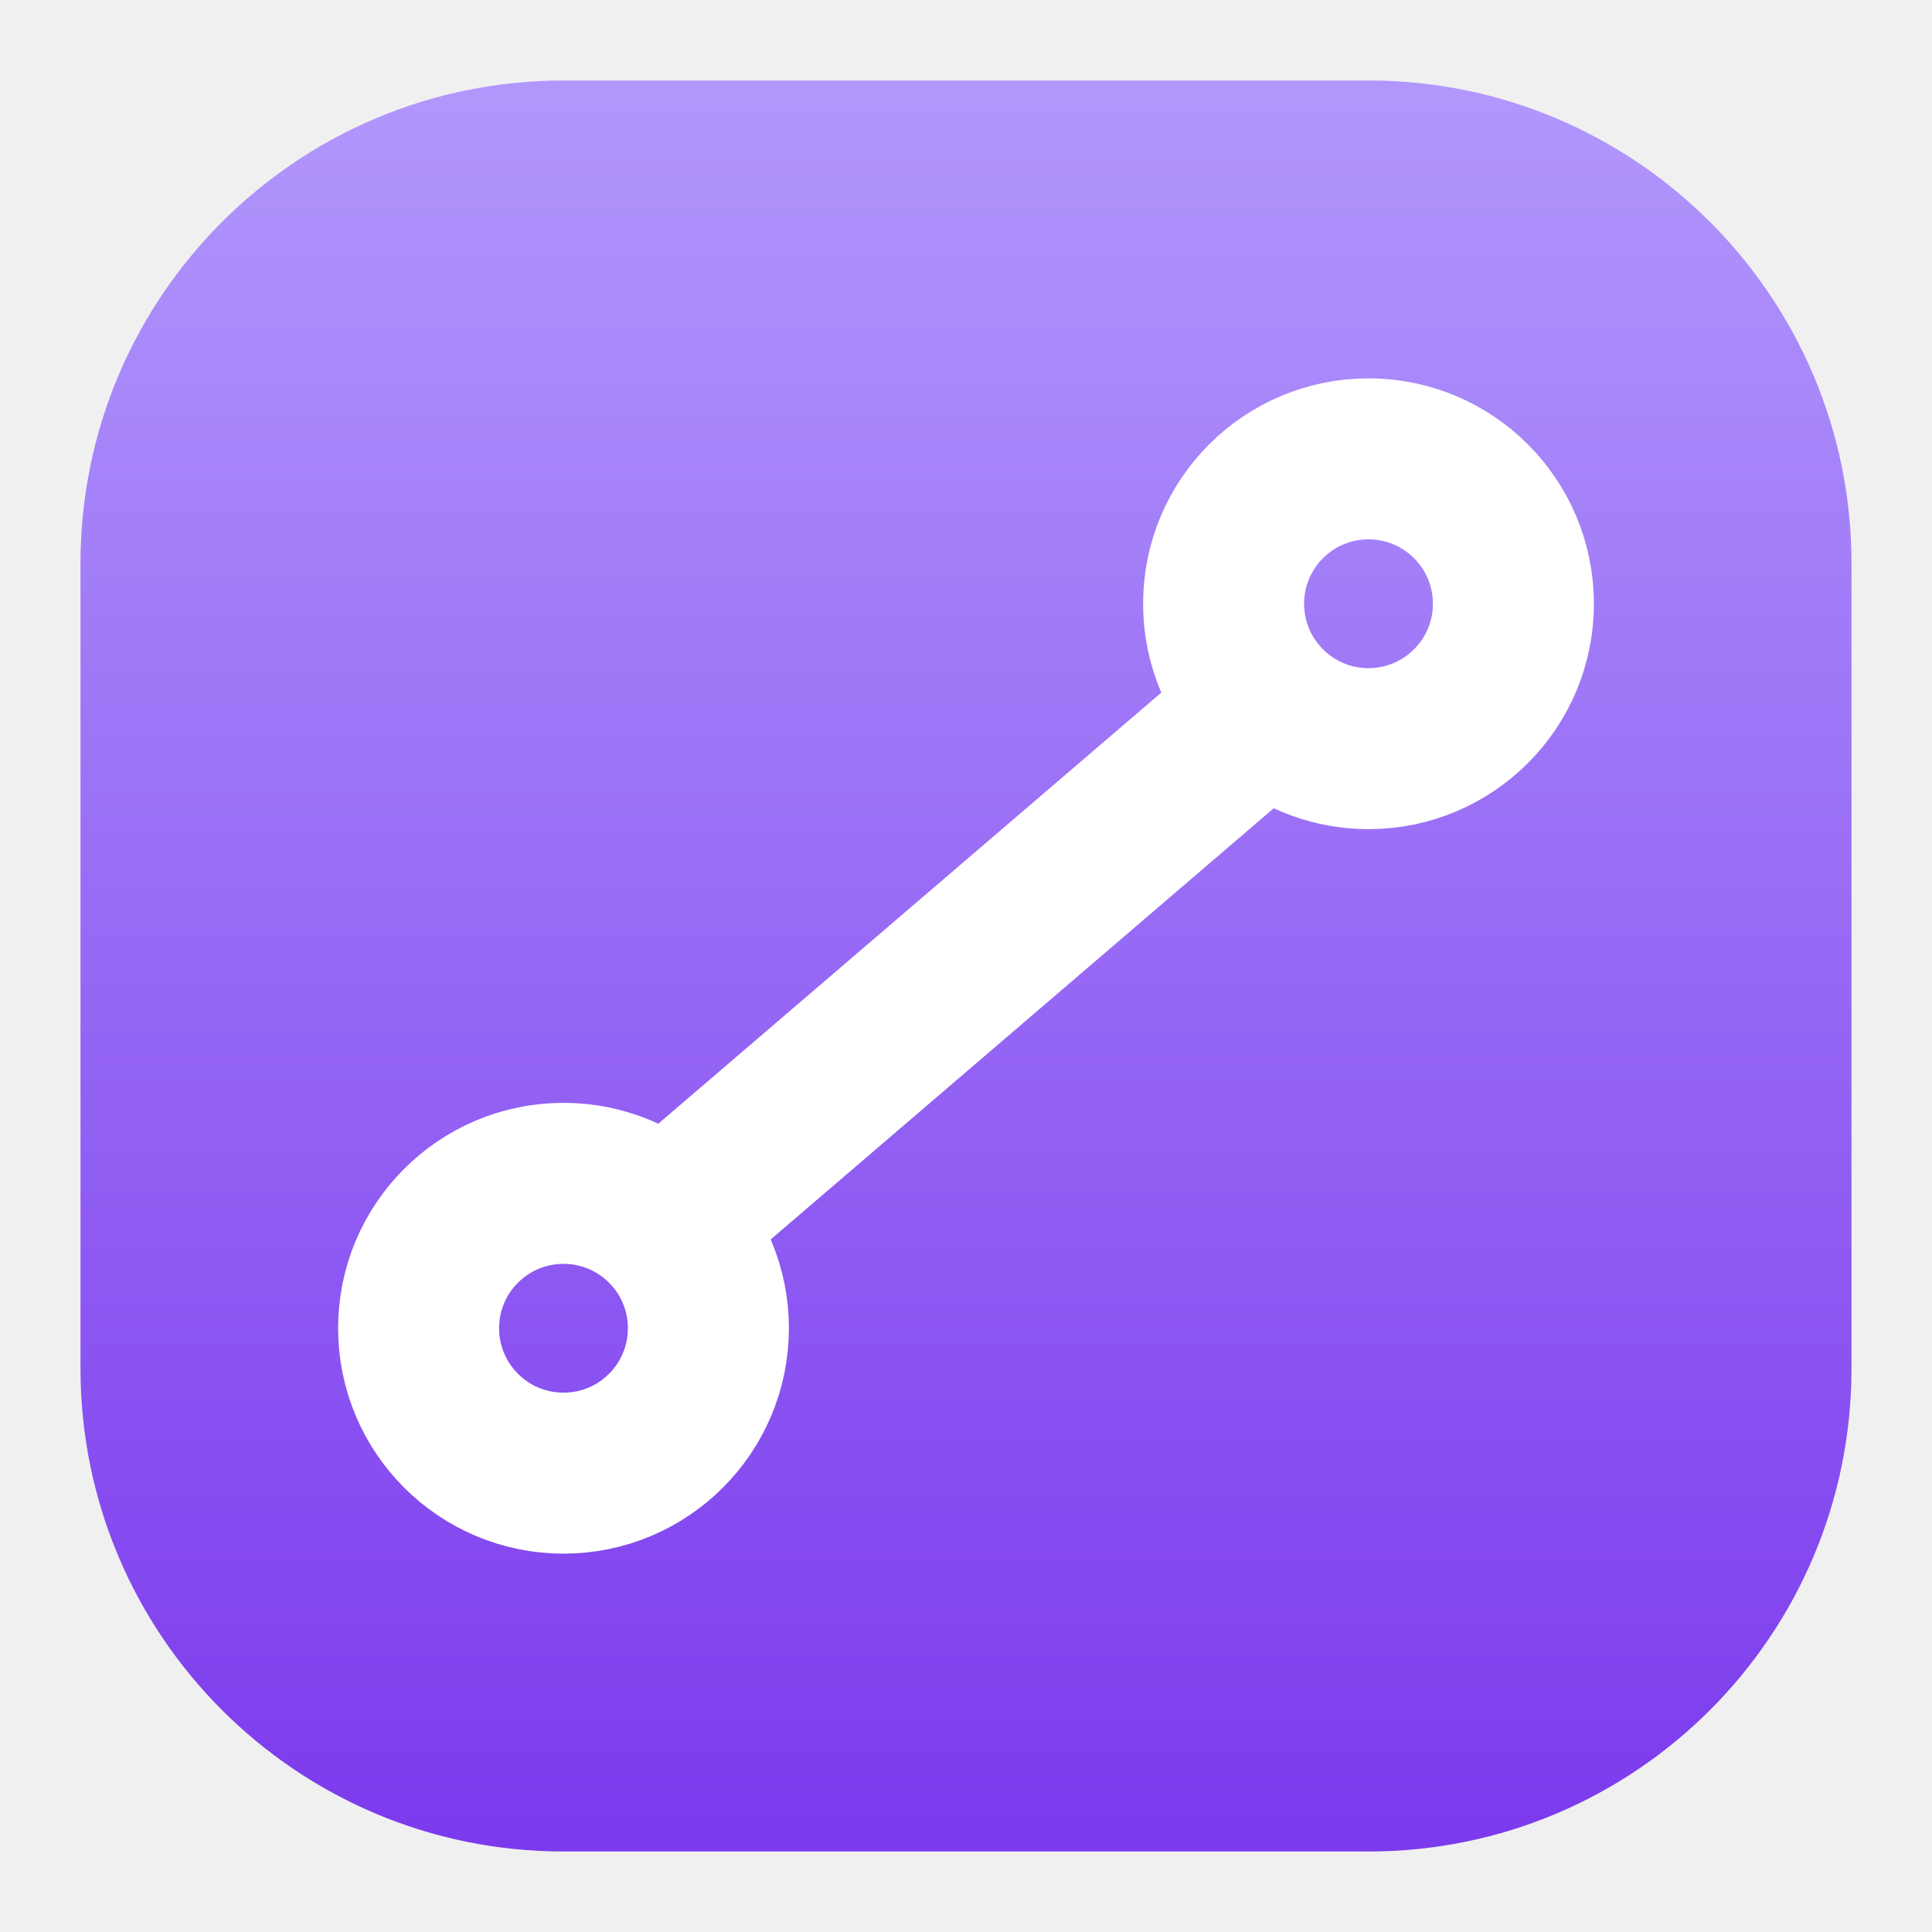
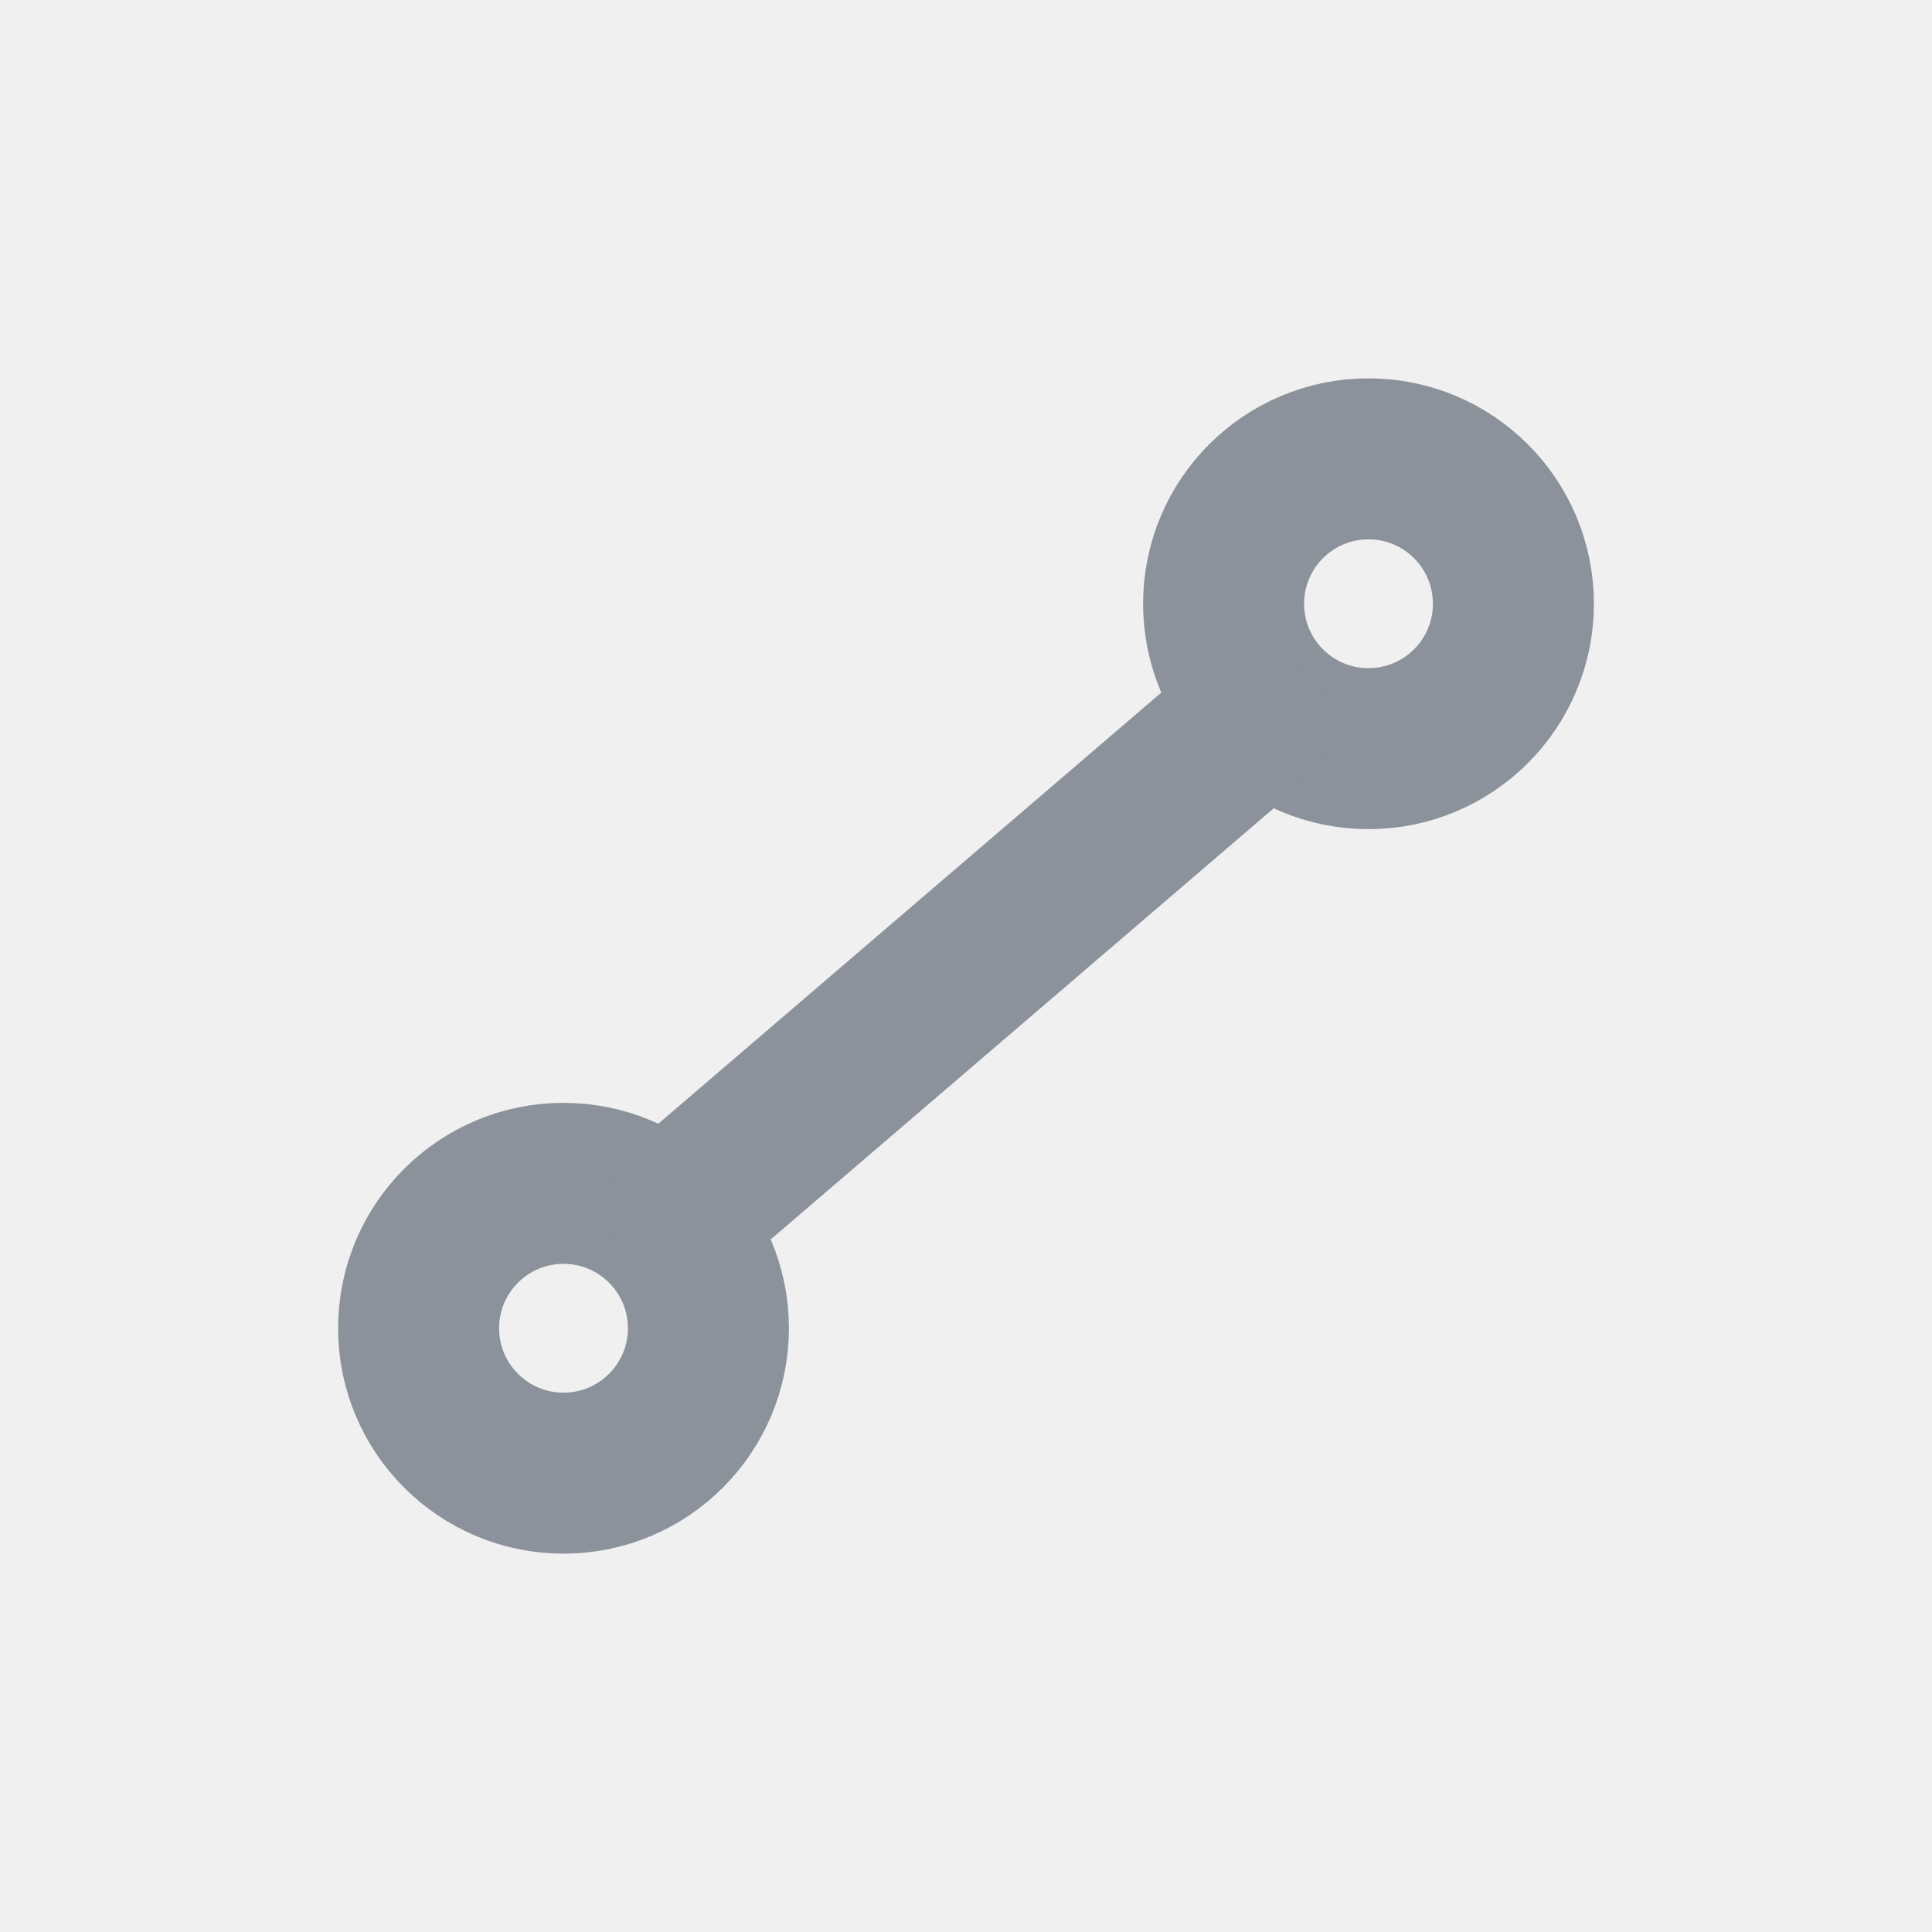
<svg xmlns="http://www.w3.org/2000/svg" width="24" height="24" viewBox="0 0 24 24">
-   <defs>
-     <linearGradient id="g_calculate_spectral_distances" x1="0" y1="0" x2="0" y2="1">
-       <stop offset="0" stop-color="#B197FC" />
-       <stop offset="1" stop-color="#7C3AED" />
-     </linearGradient>
-   </defs>
-   <rect x="1" y="1" width="22" height="22" rx="6" fill="url(#g_calculate_spectral_distances)" />
-   <circle cx="7" cy="16.5" r="1.8" fill="none" stroke="#fff" stroke-width="2" stroke-linecap="round" stroke-linejoin="round" />
-   <circle cx="17" cy="7.5" r="1.8" fill="none" stroke="#fff" stroke-width="2" stroke-linecap="round" stroke-linejoin="round" />
-   <path d="m8.5 15 7-6" fill="none" stroke="#fff" stroke-width="2" stroke-linecap="round" stroke-linejoin="round" />
+   <circle cx="7" cy="16.5" r="1.8" fill="none" stroke="#8B929C" stroke-width="2" stroke-linecap="round" stroke-linejoin="round" />
+   <circle cx="17" cy="7.5" r="1.8" fill="none" stroke="#8B929C" stroke-width="2" stroke-linecap="round" stroke-linejoin="round" />
+   <path d="m8.5 15 7-6" fill="none" stroke="#8B929C" stroke-width="2" stroke-linecap="round" stroke-linejoin="round" />
</svg>
